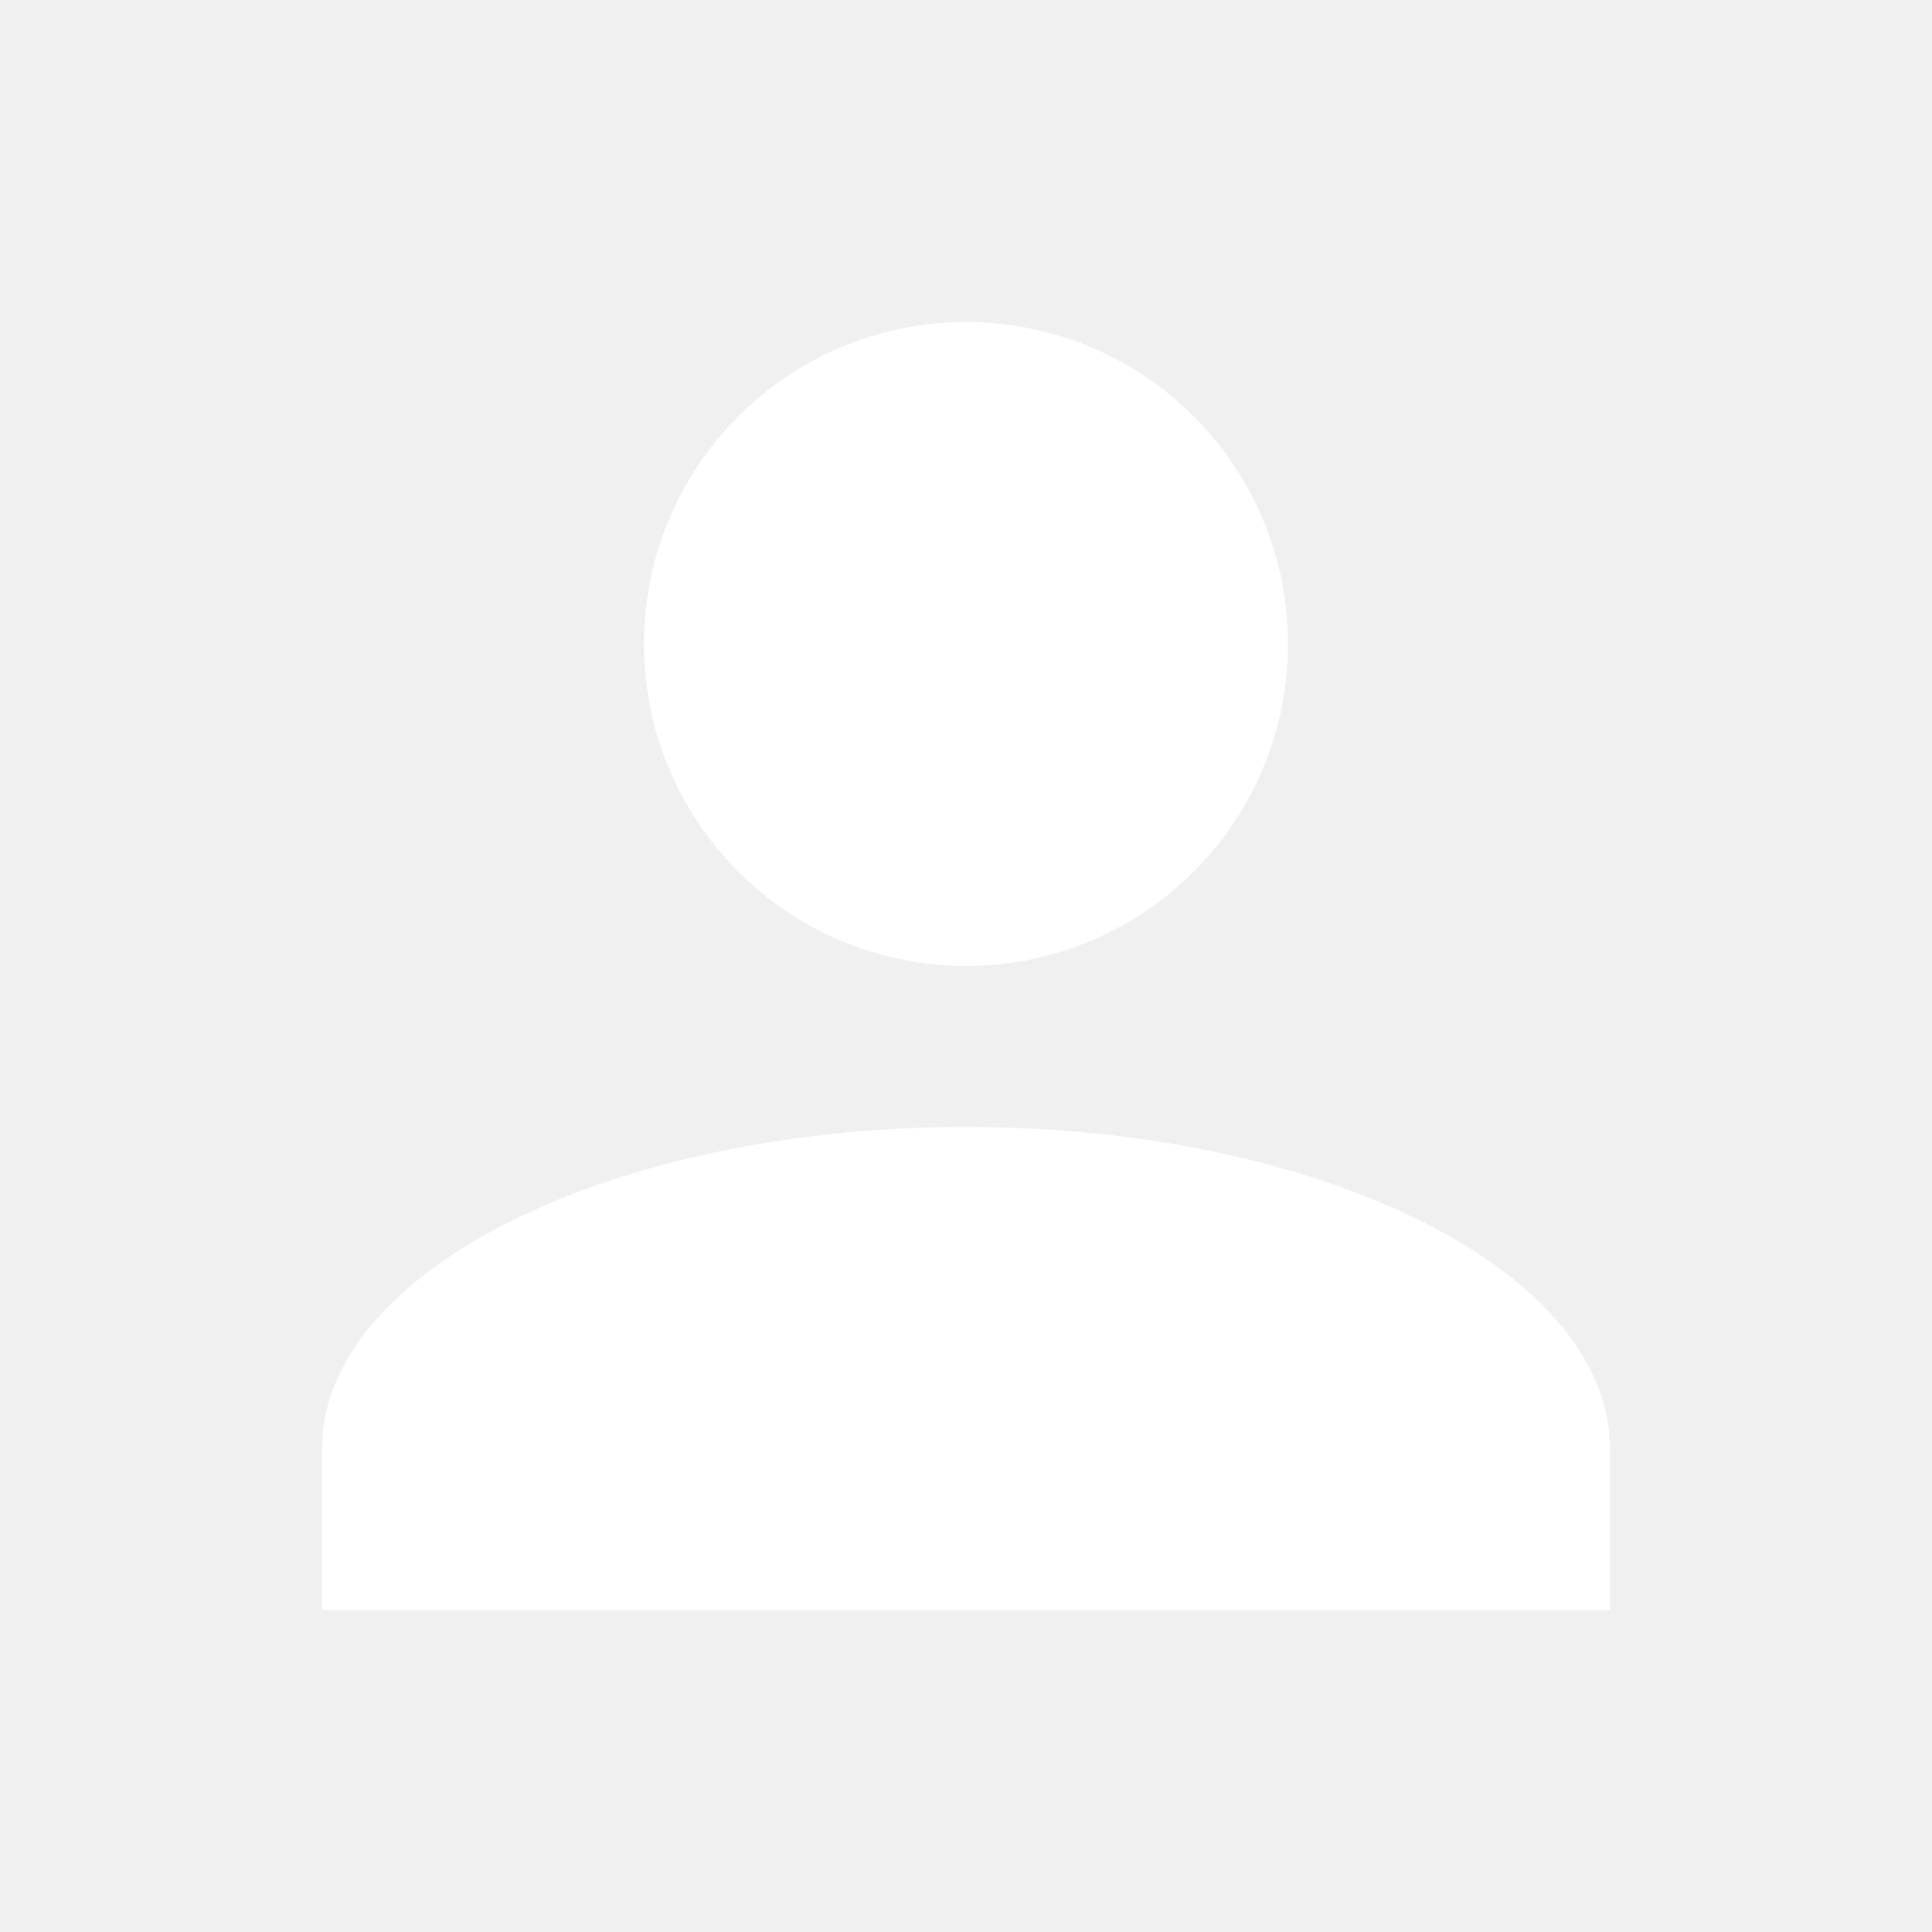
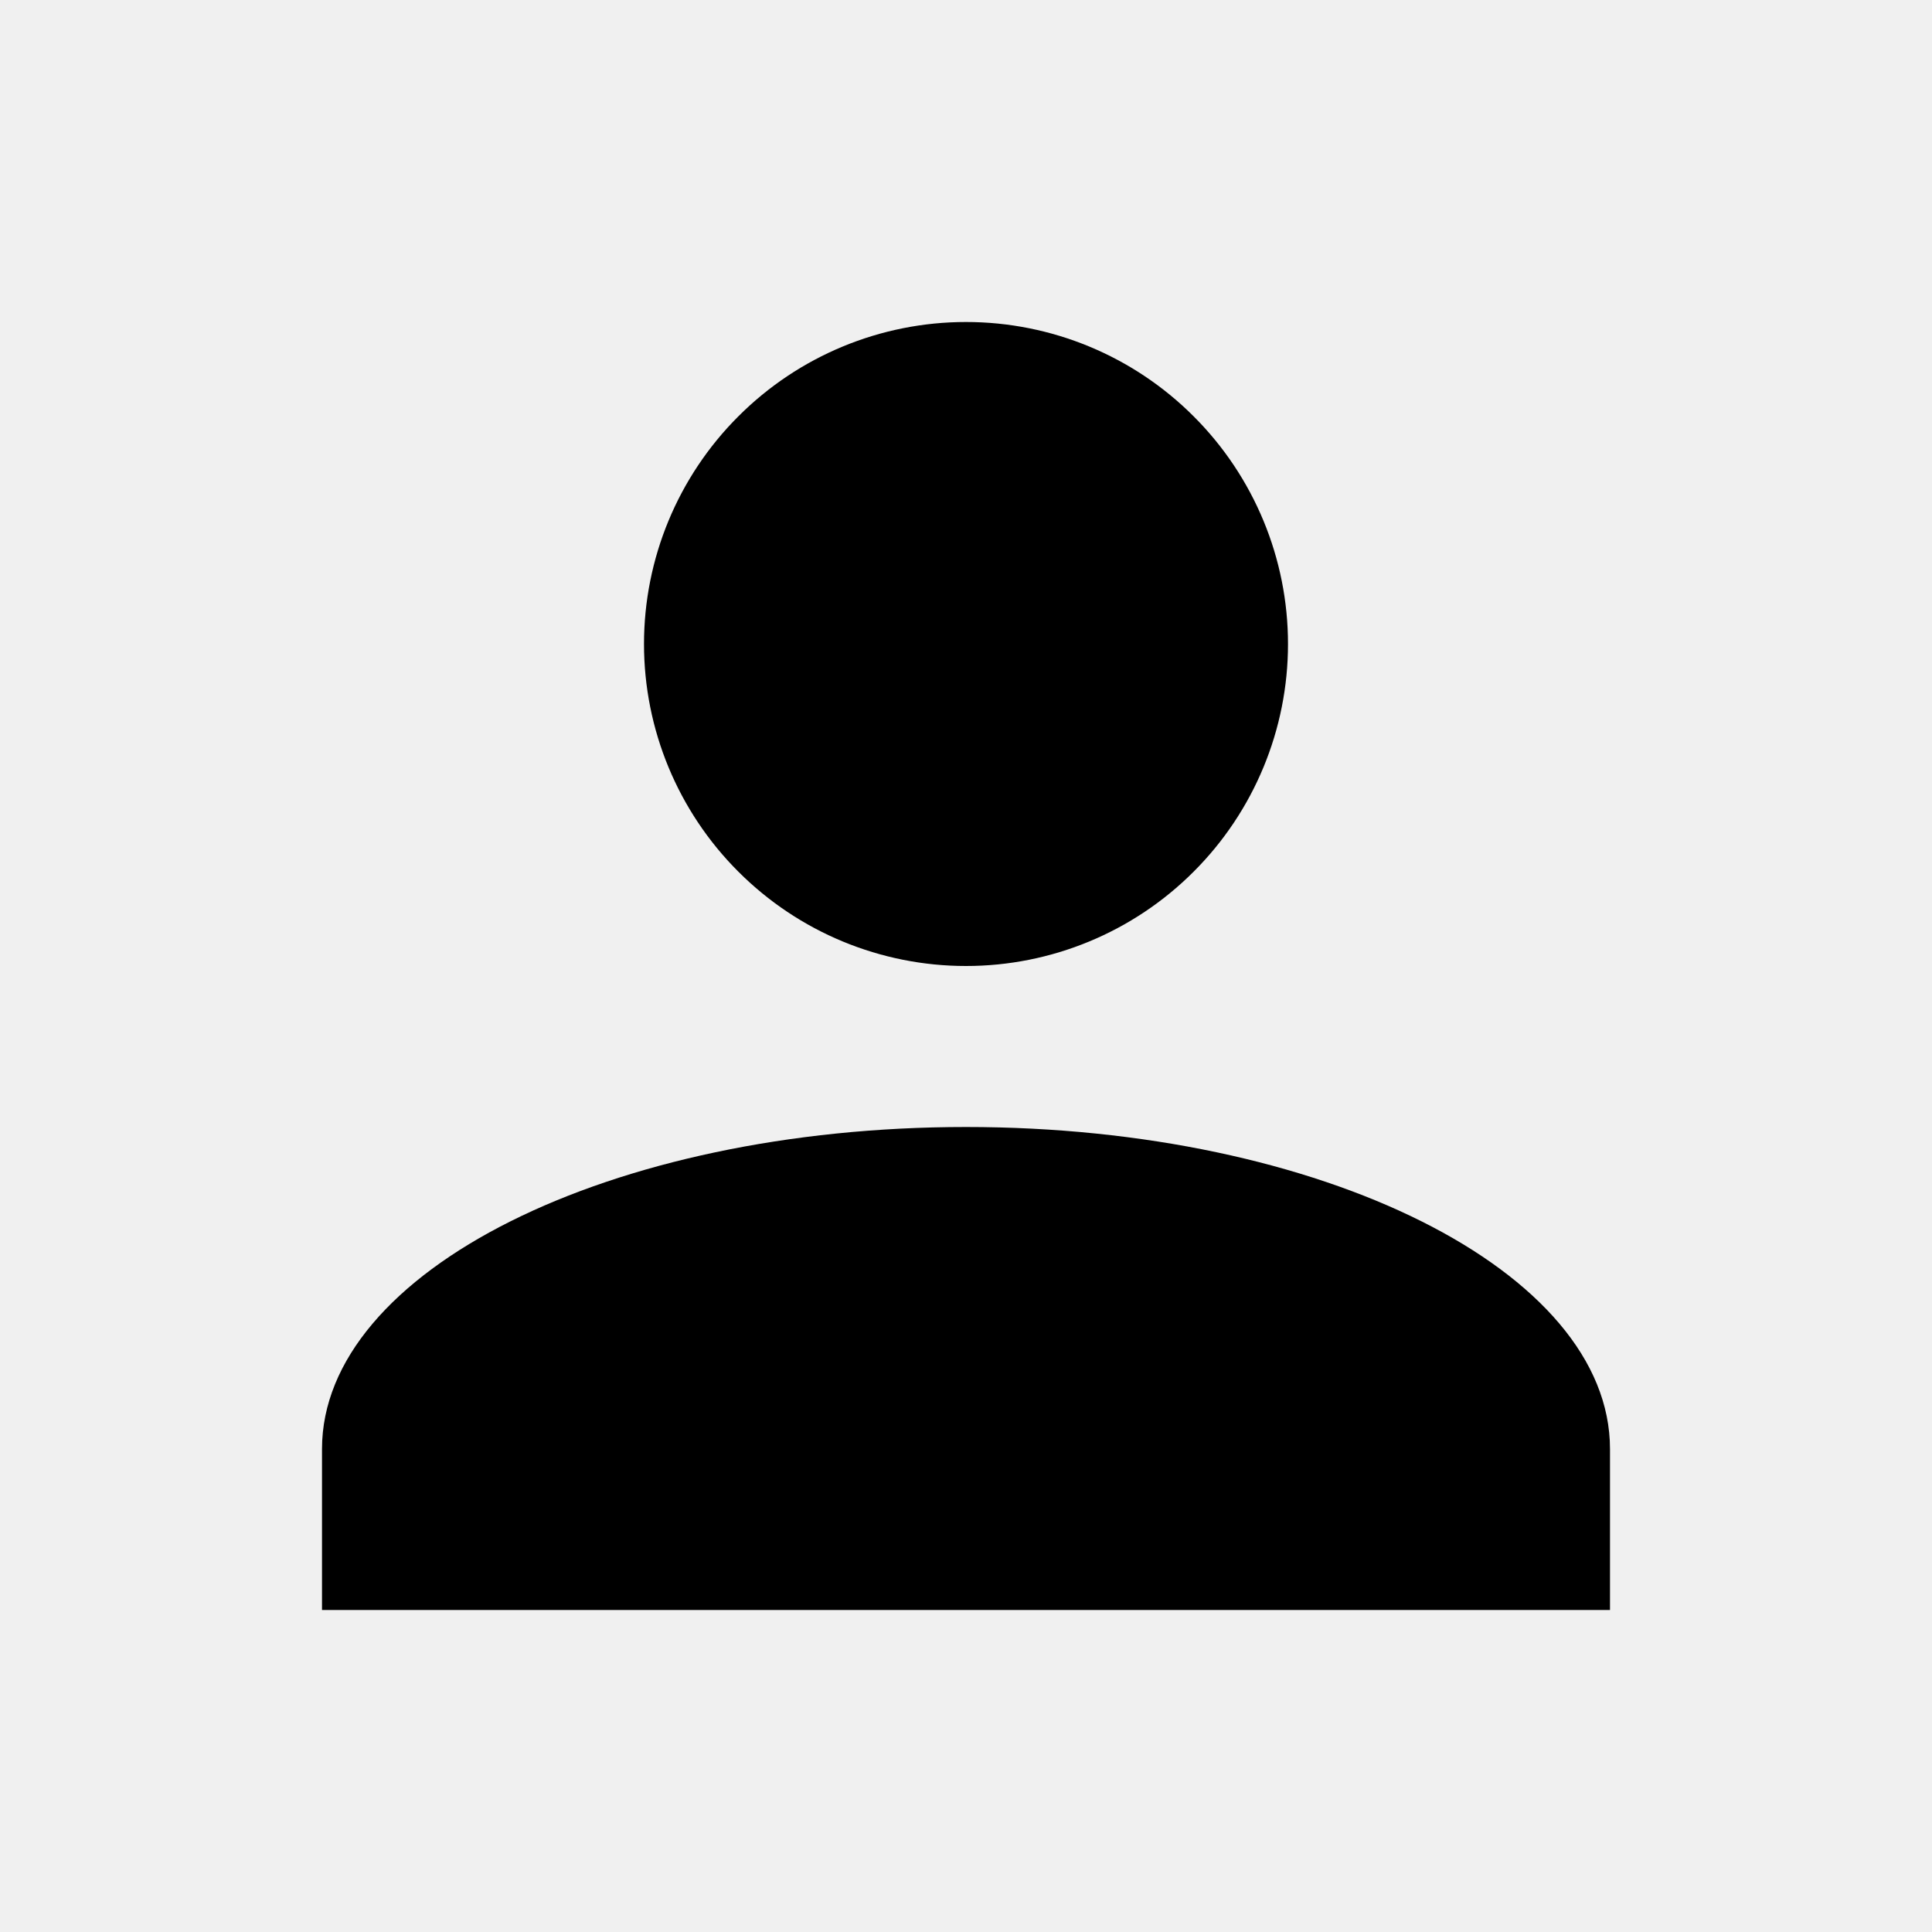
<svg xmlns="http://www.w3.org/2000/svg" width="24" height="24" viewBox="0 0 24 24" fill="none">
-   <path d="M12 4C13.061 4 14.078 4.421 14.828 5.172C15.579 5.922 16 6.939 16 8C16 9.061 15.579 10.078 14.828 10.828C14.078 11.579 13.061 12 12 12C10.939 12 9.922 11.579 9.172 10.828C8.421 10.078 8 9.061 8 8C8 6.939 8.421 5.922 9.172 5.172C9.922 4.421 10.939 4 12 4ZM12 14C16.42 14 20 15.79 20 18V20H4V18C4 15.79 7.58 14 12 14Z" fill="white" />
+   <path d="M12 4C13.061 4 14.078 4.421 14.828 5.172C15.579 5.922 16 6.939 16 8C16 9.061 15.579 10.078 14.828 10.828C14.078 11.579 13.061 12 12 12C10.939 12 9.922 11.579 9.172 10.828C8.421 10.078 8 9.061 8 8C8 6.939 8.421 5.922 9.172 5.172C9.922 4.421 10.939 4 12 4ZM12 14C16.42 14 20 15.79 20 18V20H4V18C4 15.79 7.58 14 12 14Z" fill="currentColor" />
</svg>
